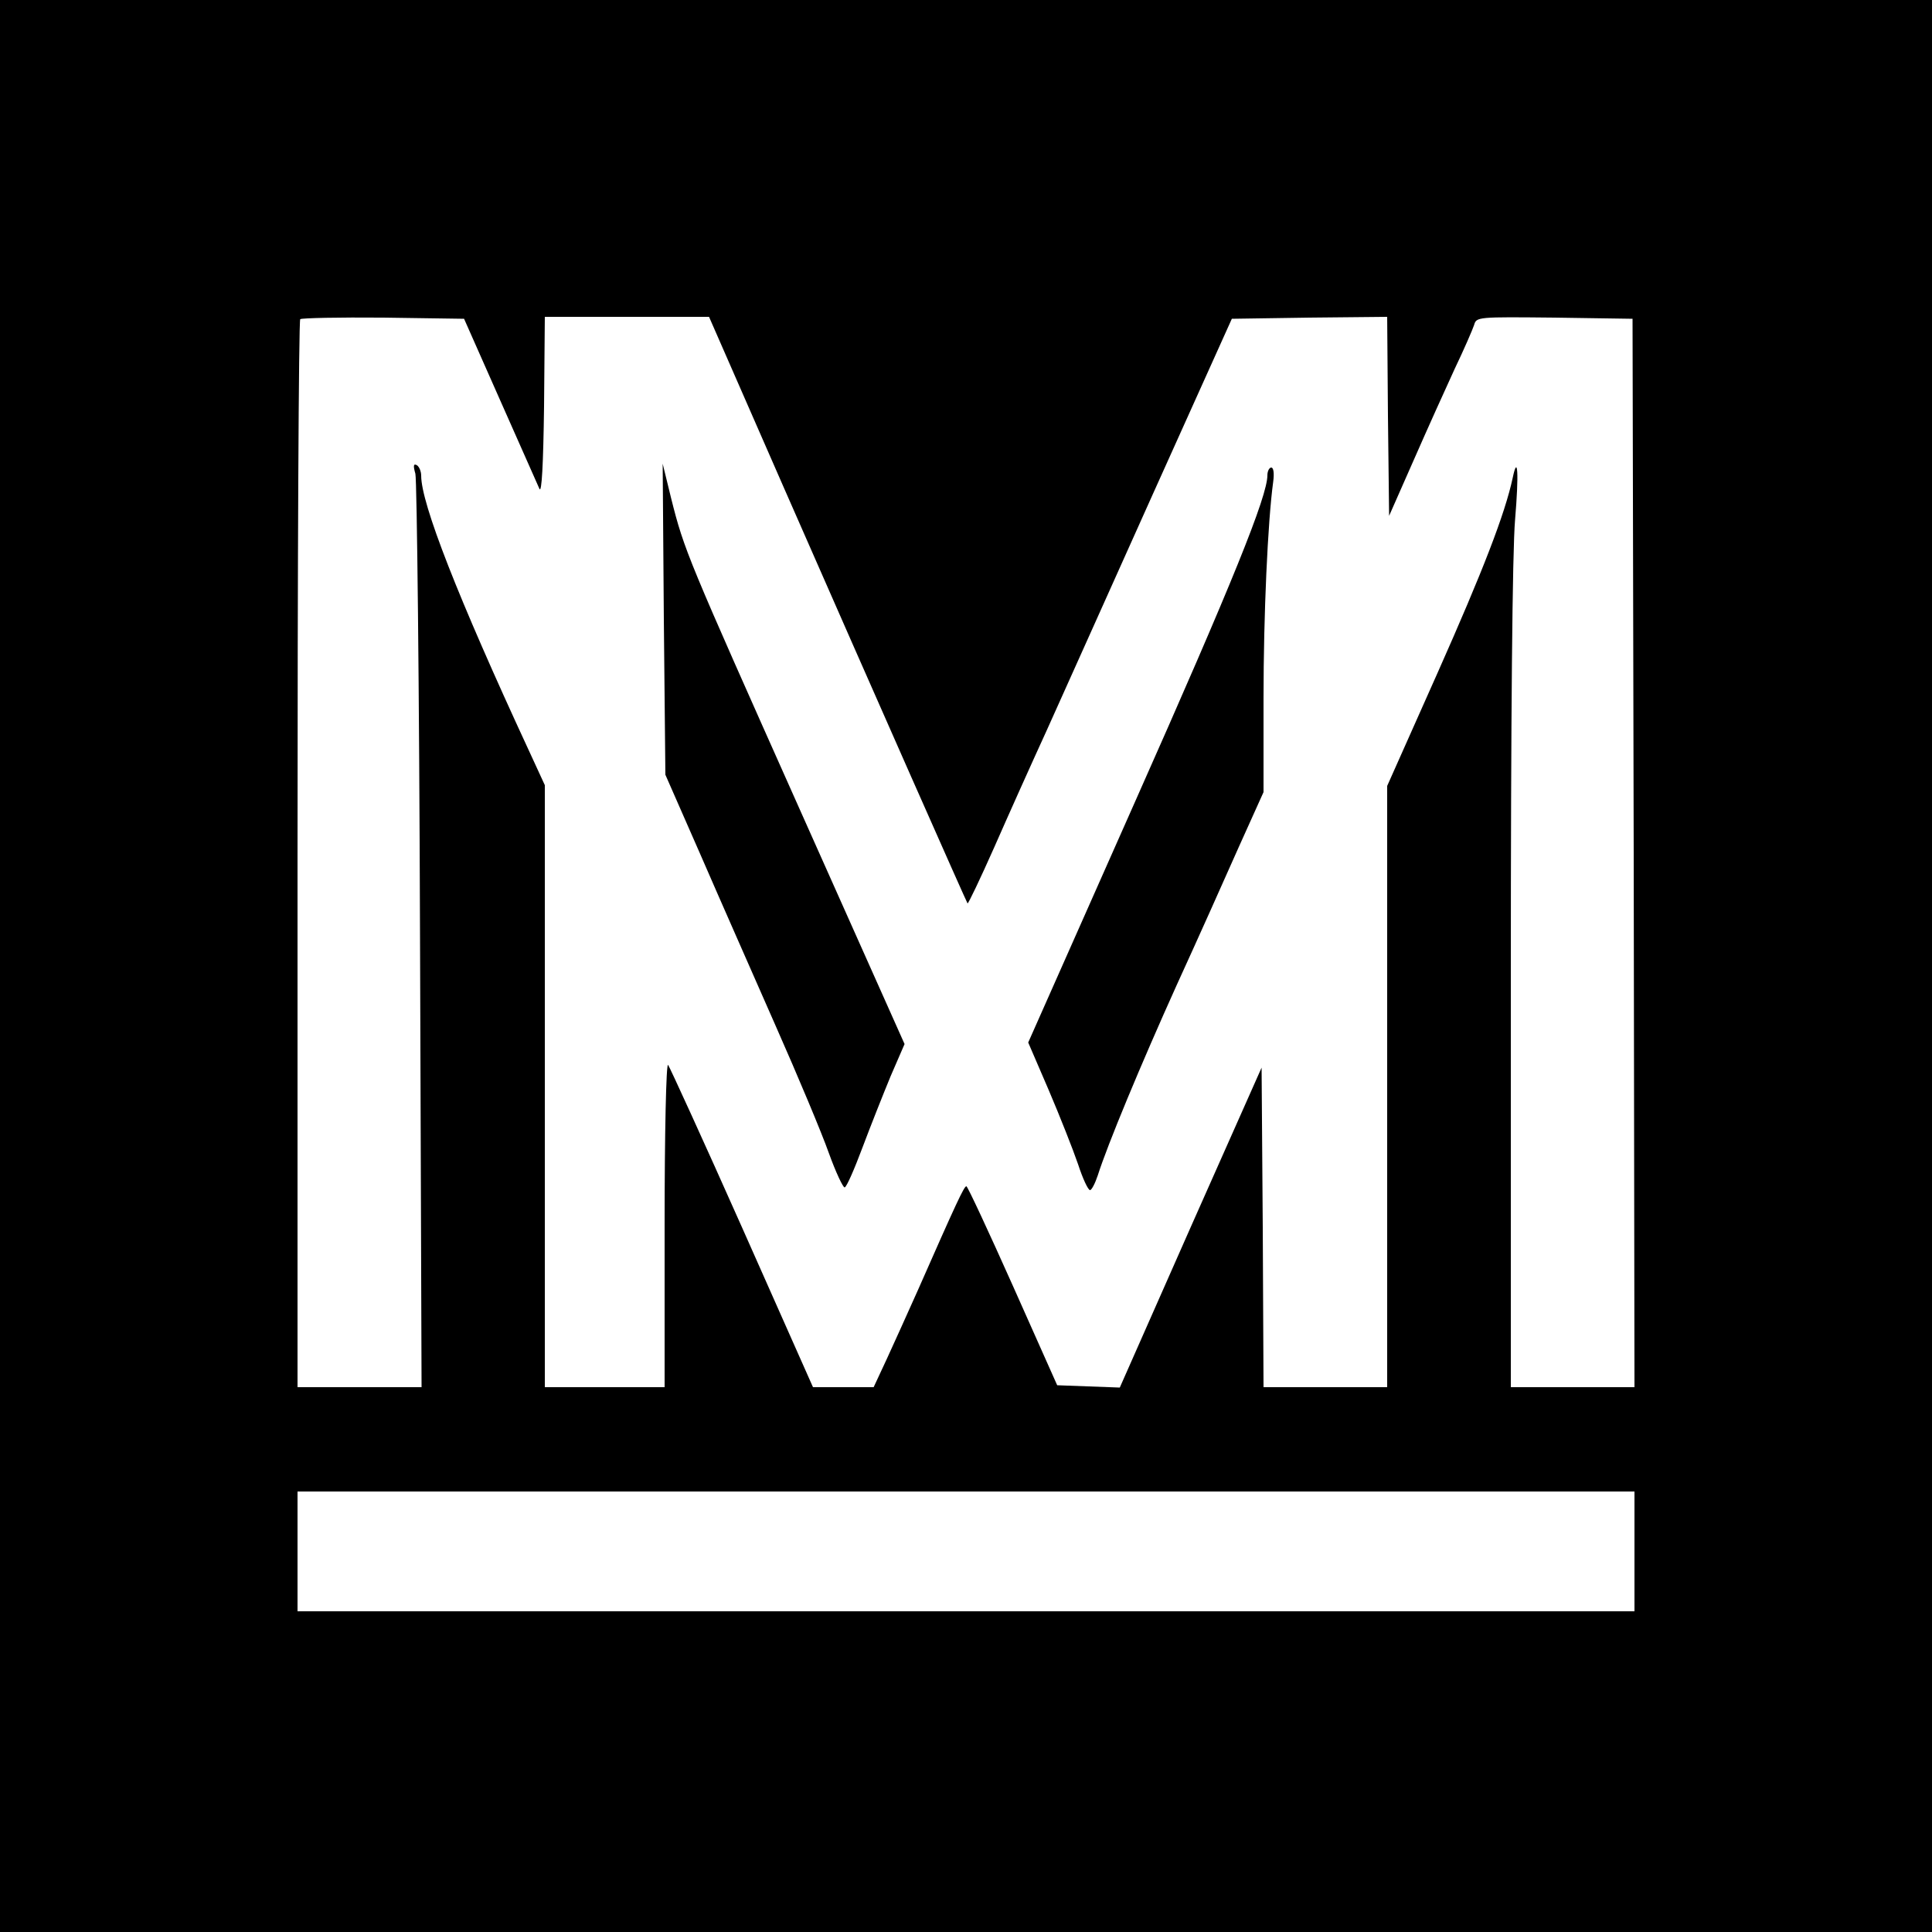
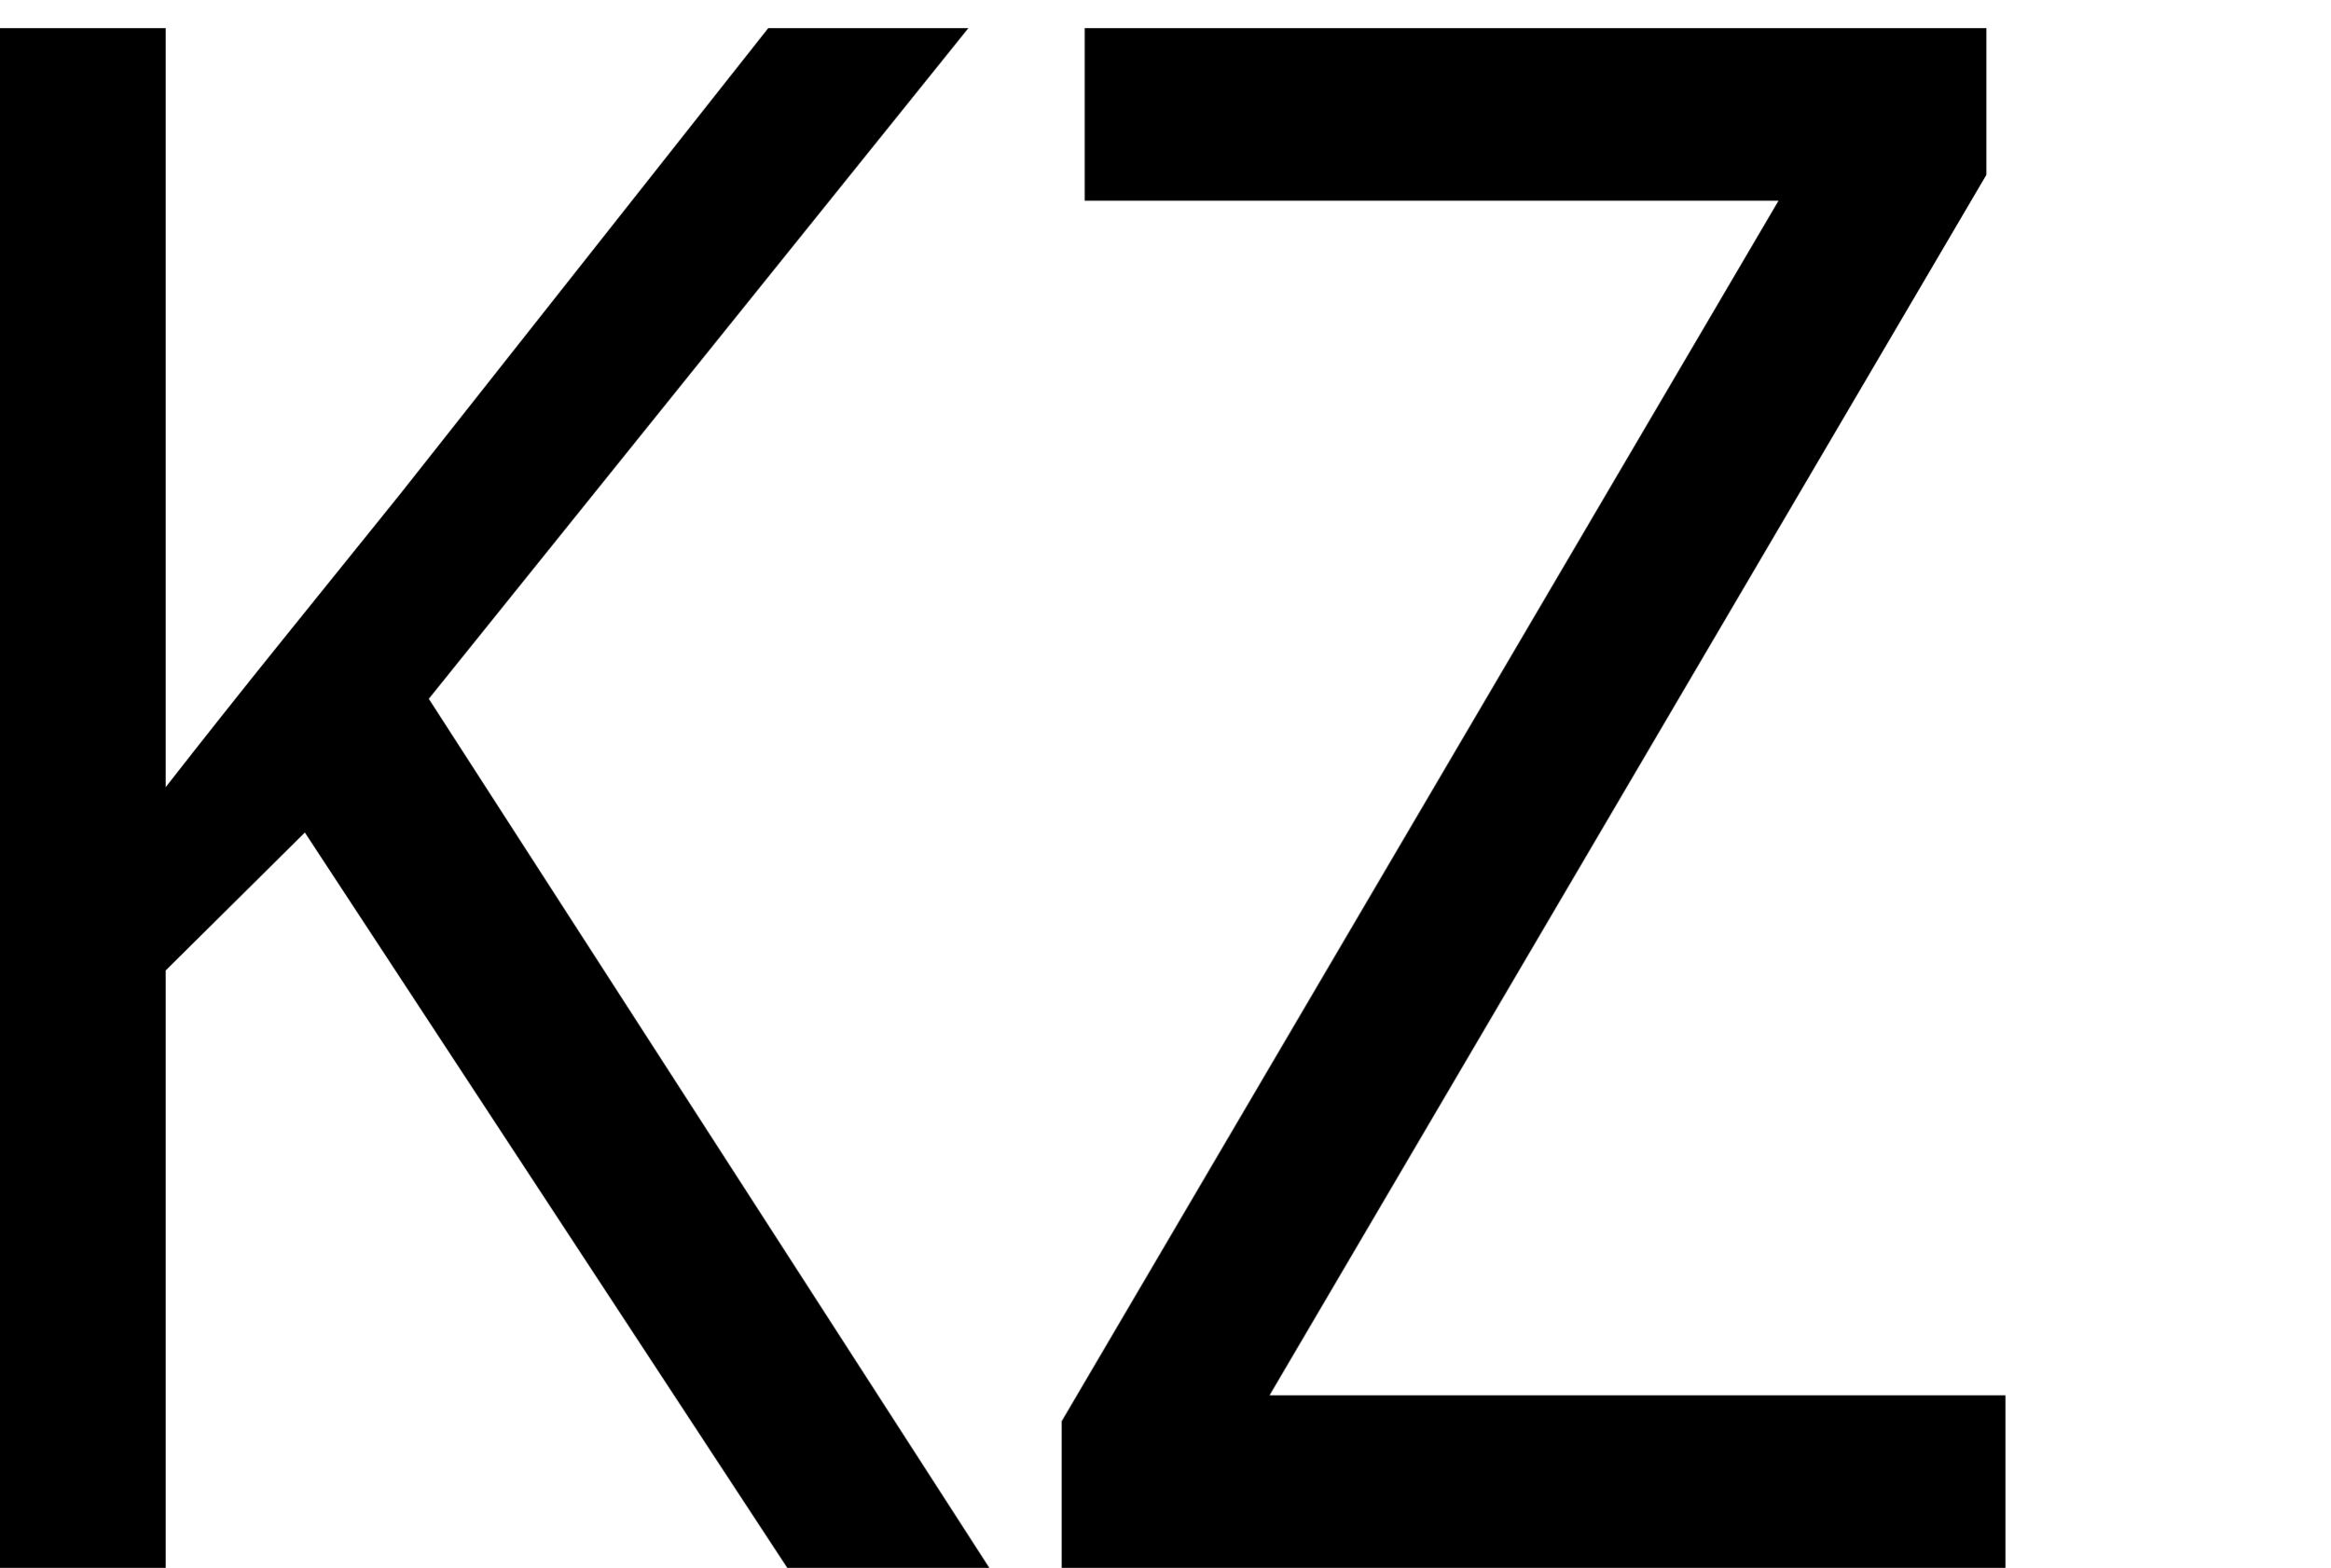
- <svg xmlns="http://www.w3.org/2000/svg" version="1.0" width="500pt" height="500pt" viewBox="0 0 500 500" preserveAspectRatio="xMidYMid meet">
-   <g transform="translate(0,500) scale(0.1,-0.1)" fill="#000000" stroke="none">
-     <path d="M0 2500 l0 -2500 2500 0 2500 0 0 2500 0 2500 -2500 0 -2500 0 0 -2500z m1294 1465 c51 -115 97 -219 102 -230 6 -13 10 63 12 213 l2 232 213 0 212 0 194 -443 c248 -565 472 -1071 475 -1075 2 -1 33 64 69 145 36 82 97 218 136 303 38 85 162 360 274 610 l205 455 201 3 201 2 2 -257 3 -258 64 145 c35 80 83 186 106 236 24 50 46 101 50 113 6 21 9 21 208 19 l202 -3 3 -1382 2 -1383 -160 0 -160 0 0 1059 c0 675 4 1106 11 1186 10 120 7 171 -6 109 -20 -94 -78 -243 -194 -504 l-131 -294 0 -778 0 -778 -160 0 -160 0 -2 414 -3 413 -184 -414 -183 -414 -81 3 -81 3 -115 258 c-63 141 -117 257 -120 257 -6 0 -26 -43 -126 -270 -26 -58 -62 -138 -80 -177 l-34 -73 -78 0 -79 0 -183 412 c-101 227 -188 417 -192 422 -5 6 -9 -178 -9 -412 l0 -422 -155 0 -155 0 0 779 0 779 -41 89 c-185 399 -279 640 -279 712 0 11 -5 23 -11 27 -9 5 -10 -1 -4 -22 4 -16 10 -554 12 -1196 l4 -1168 -160 0 -161 0 0 1378 c0 758 3 1382 7 1386 4 3 101 5 215 4 l209 -3 93 -210z m2936 -2980 l0 -155 -1730 0 -1730 0 0 155 0 155 1730 0 1730 0 0 -155z" />
-     <path d="M1718 3397 l4 -402 90 -205 c49 -113 137 -312 195 -444 58 -131 120 -279 138 -330 18 -50 37 -90 41 -89 5 1 25 47 46 103 21 56 54 139 73 185 l36 83 -272 609 c-291 652 -298 668 -332 803 l-22 90 3 -403z" />
-     <path d="M3280 3770 c0 -54 -90 -277 -343 -846 l-276 -622 53 -123 c29 -68 63 -154 76 -192 12 -37 26 -67 31 -67 4 0 13 17 20 38 25 79 111 286 204 492 54 118 126 279 161 358 l64 142 0 243 c0 217 11 458 25 560 3 22 1 37 -5 37 -5 0 -10 -9 -10 -20z" />
-   </g>
+ <svg xmlns="http://www.w3.org/2000/svg" id="svg839" preserveAspectRatio="xMidYMid meet" viewBox="0 0 466.98 314.342" height="314.342pt" width="466.98pt" version="1.0">
+   <defs id="defs843" />
+   <text transform="scale(0.9400799,1.063739)" id="text847" y="295.507" x="-40.684" style="font-size:406.446px;line-height:1.25;font-family:sans-serif;-inkscape-font-specification:'sans-serif, Normal';stroke-width:25.403" xml:space="preserve">
+     <tspan style="stroke-width:25.403" y="295.507" x="-40.684" id="tspan845">KZ</tspan>
+   </text>
</svg>
